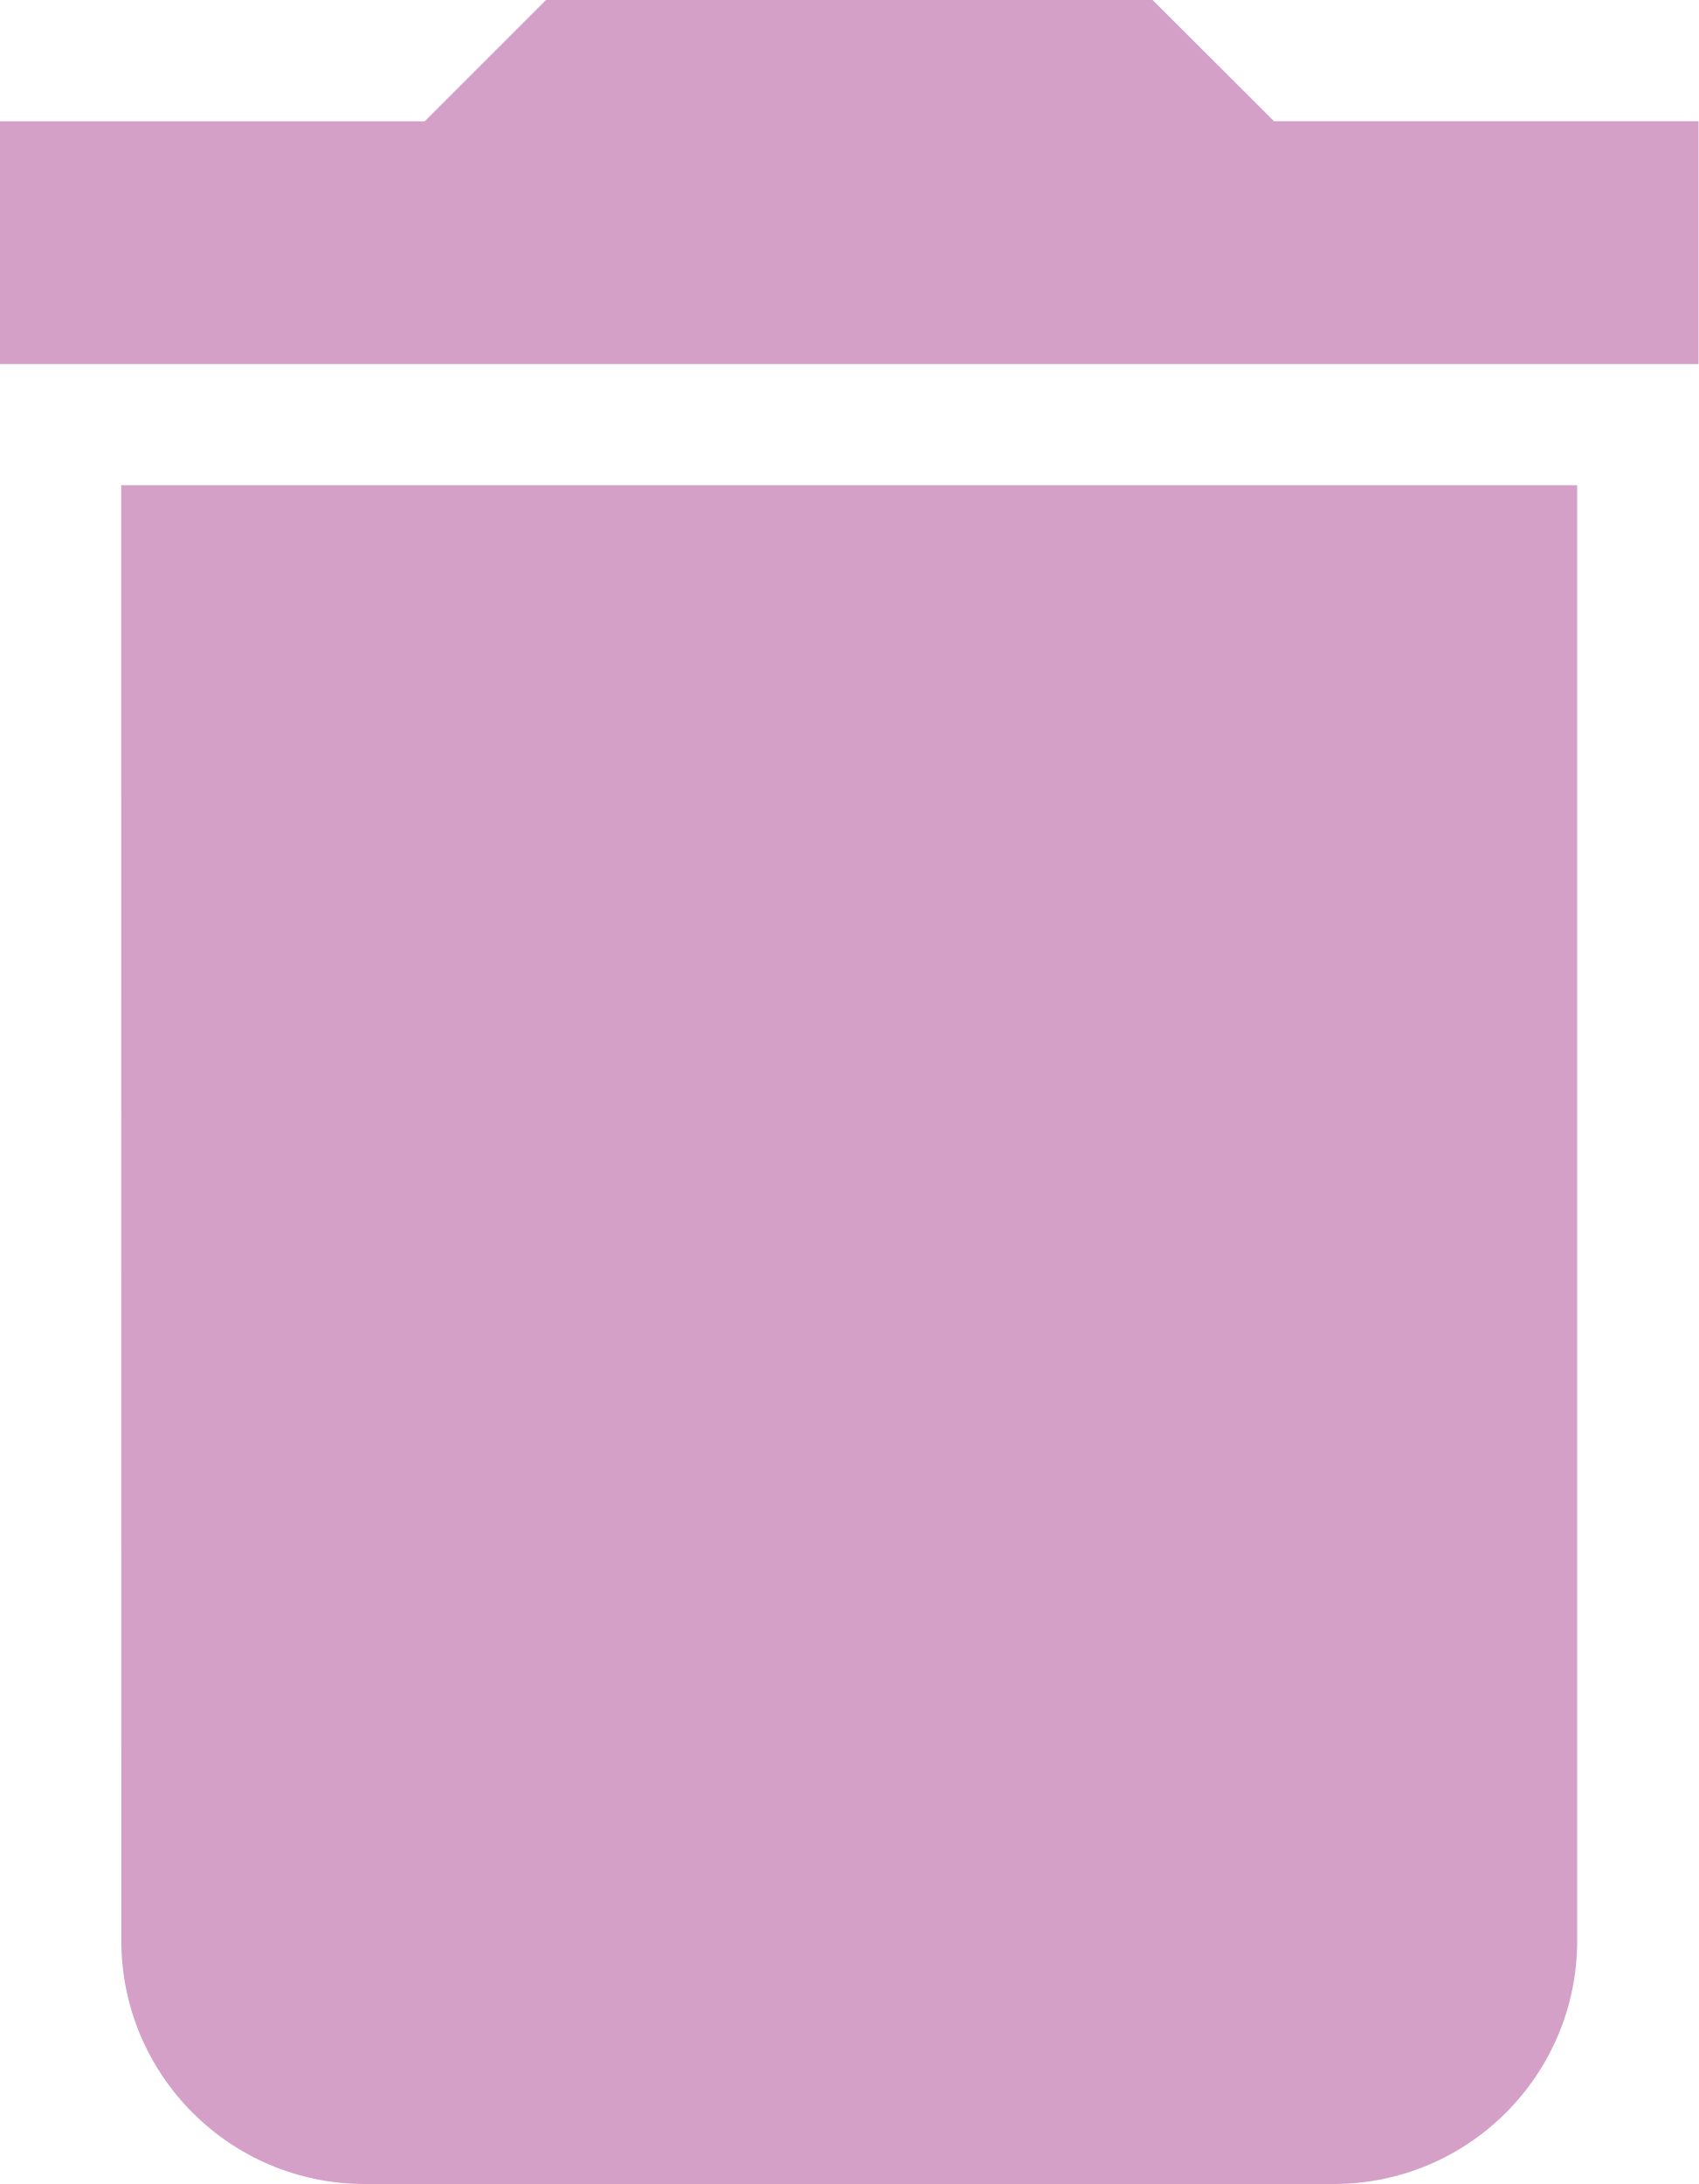
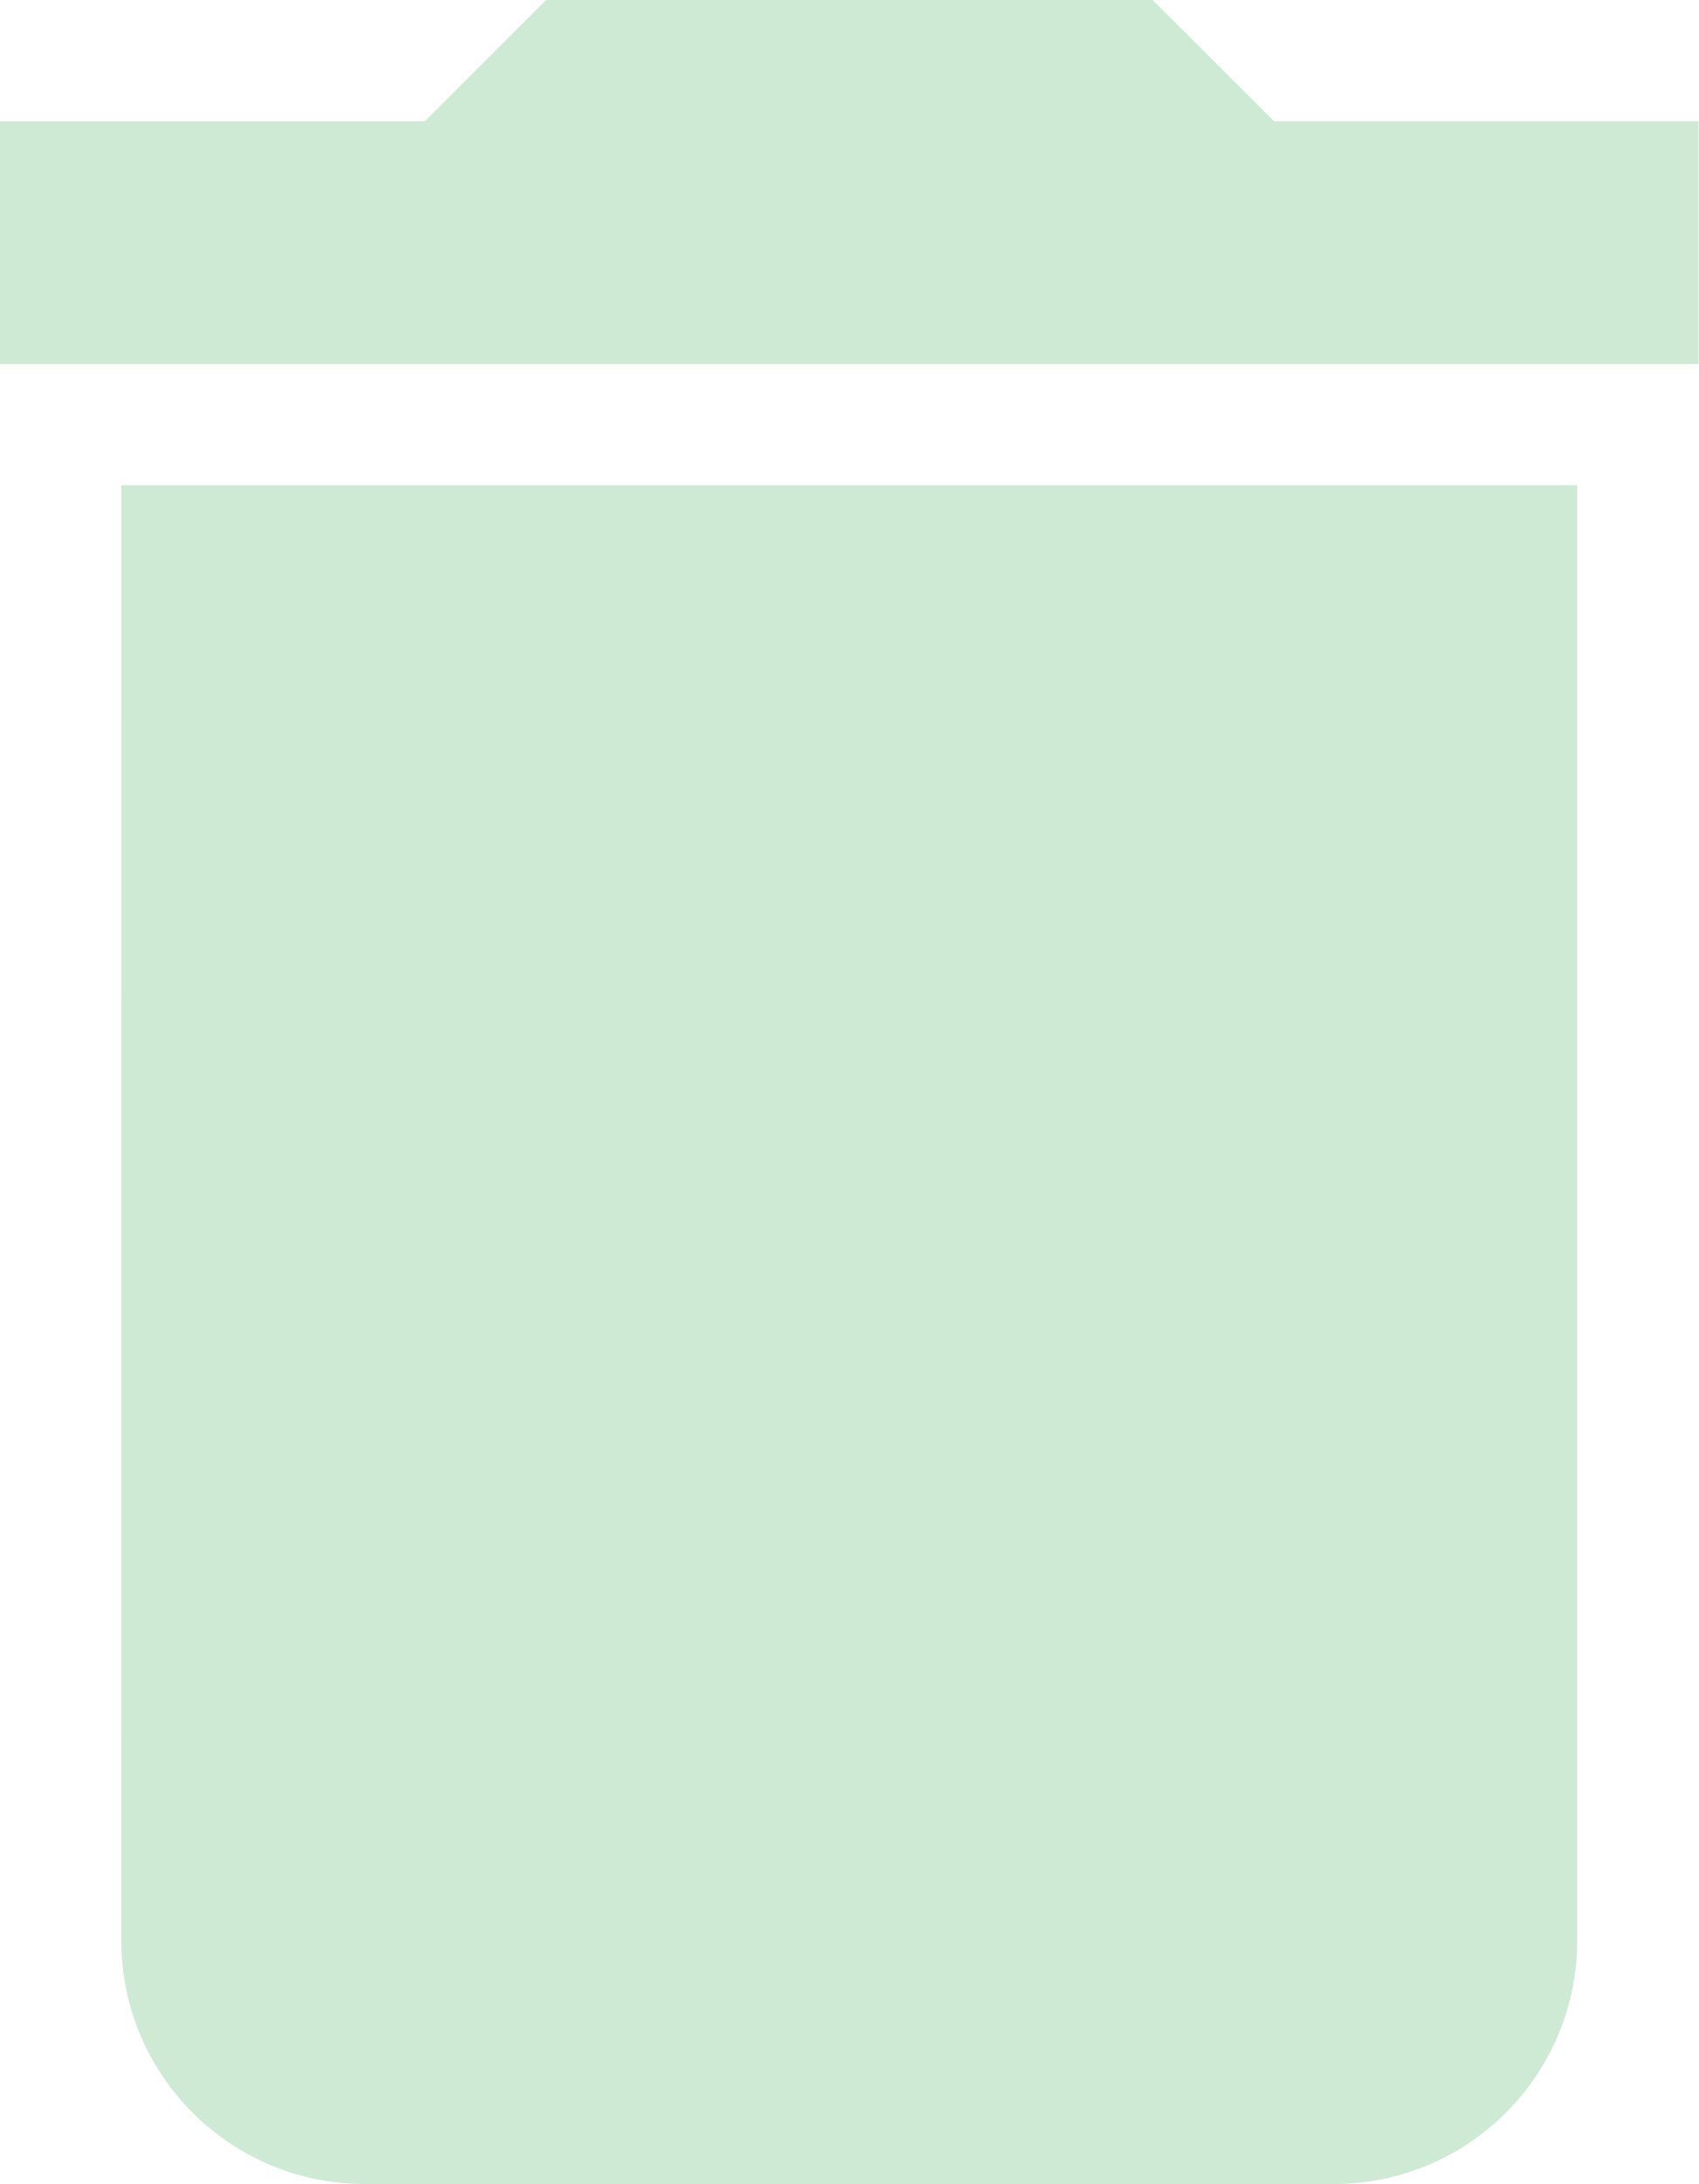
<svg xmlns="http://www.w3.org/2000/svg" width="55.062" height="70.794" viewBox="0 0 55.062 70.794">
  <defs>
-     <style>.a{fill:#d5a0c8;}</style>
+     <style>.a{fill:#cee9d4;}</style>
  </defs>
  <path class="a" d="M11.433,67.428A7.889,7.889,0,0,0,19.3,75.294H50.763a7.889,7.889,0,0,0,7.866-7.866v-47.2h-47.2Zm51.129-59H48.8L44.864,4.5H25.2L21.266,8.433H7.5V16.3H62.562Z" transform="translate(-7.5 -4.5)" />
</svg>
